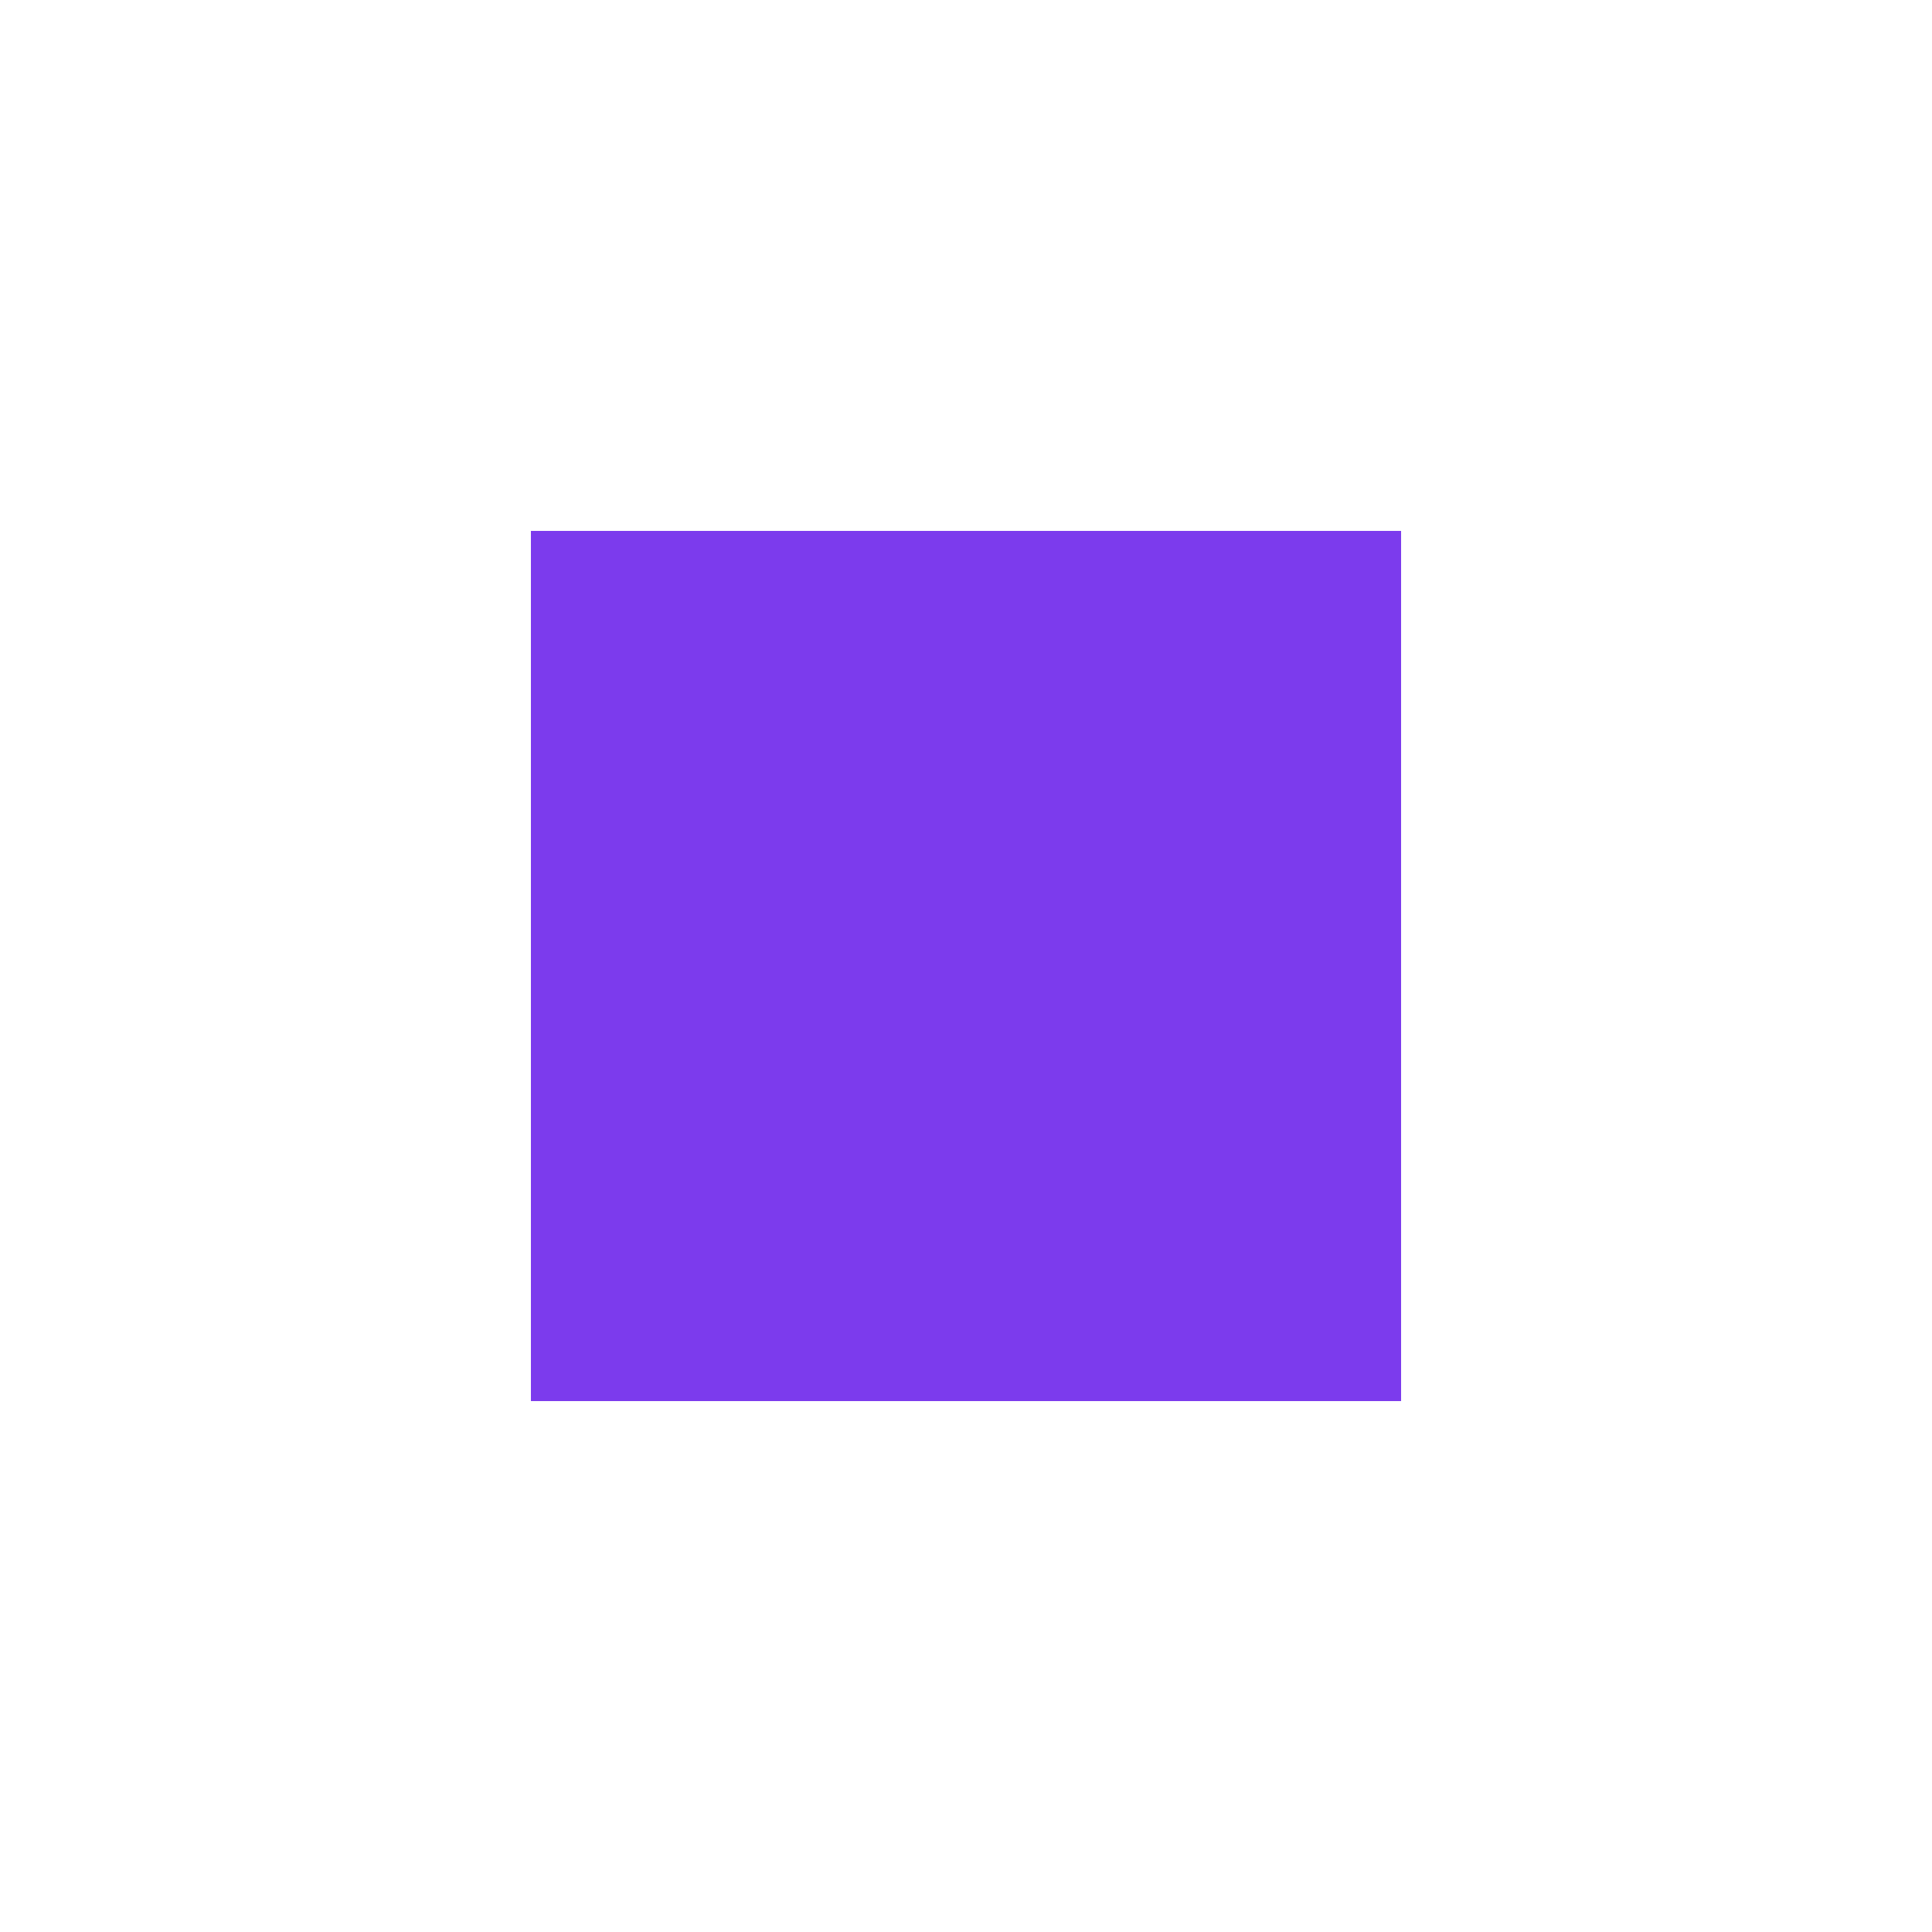
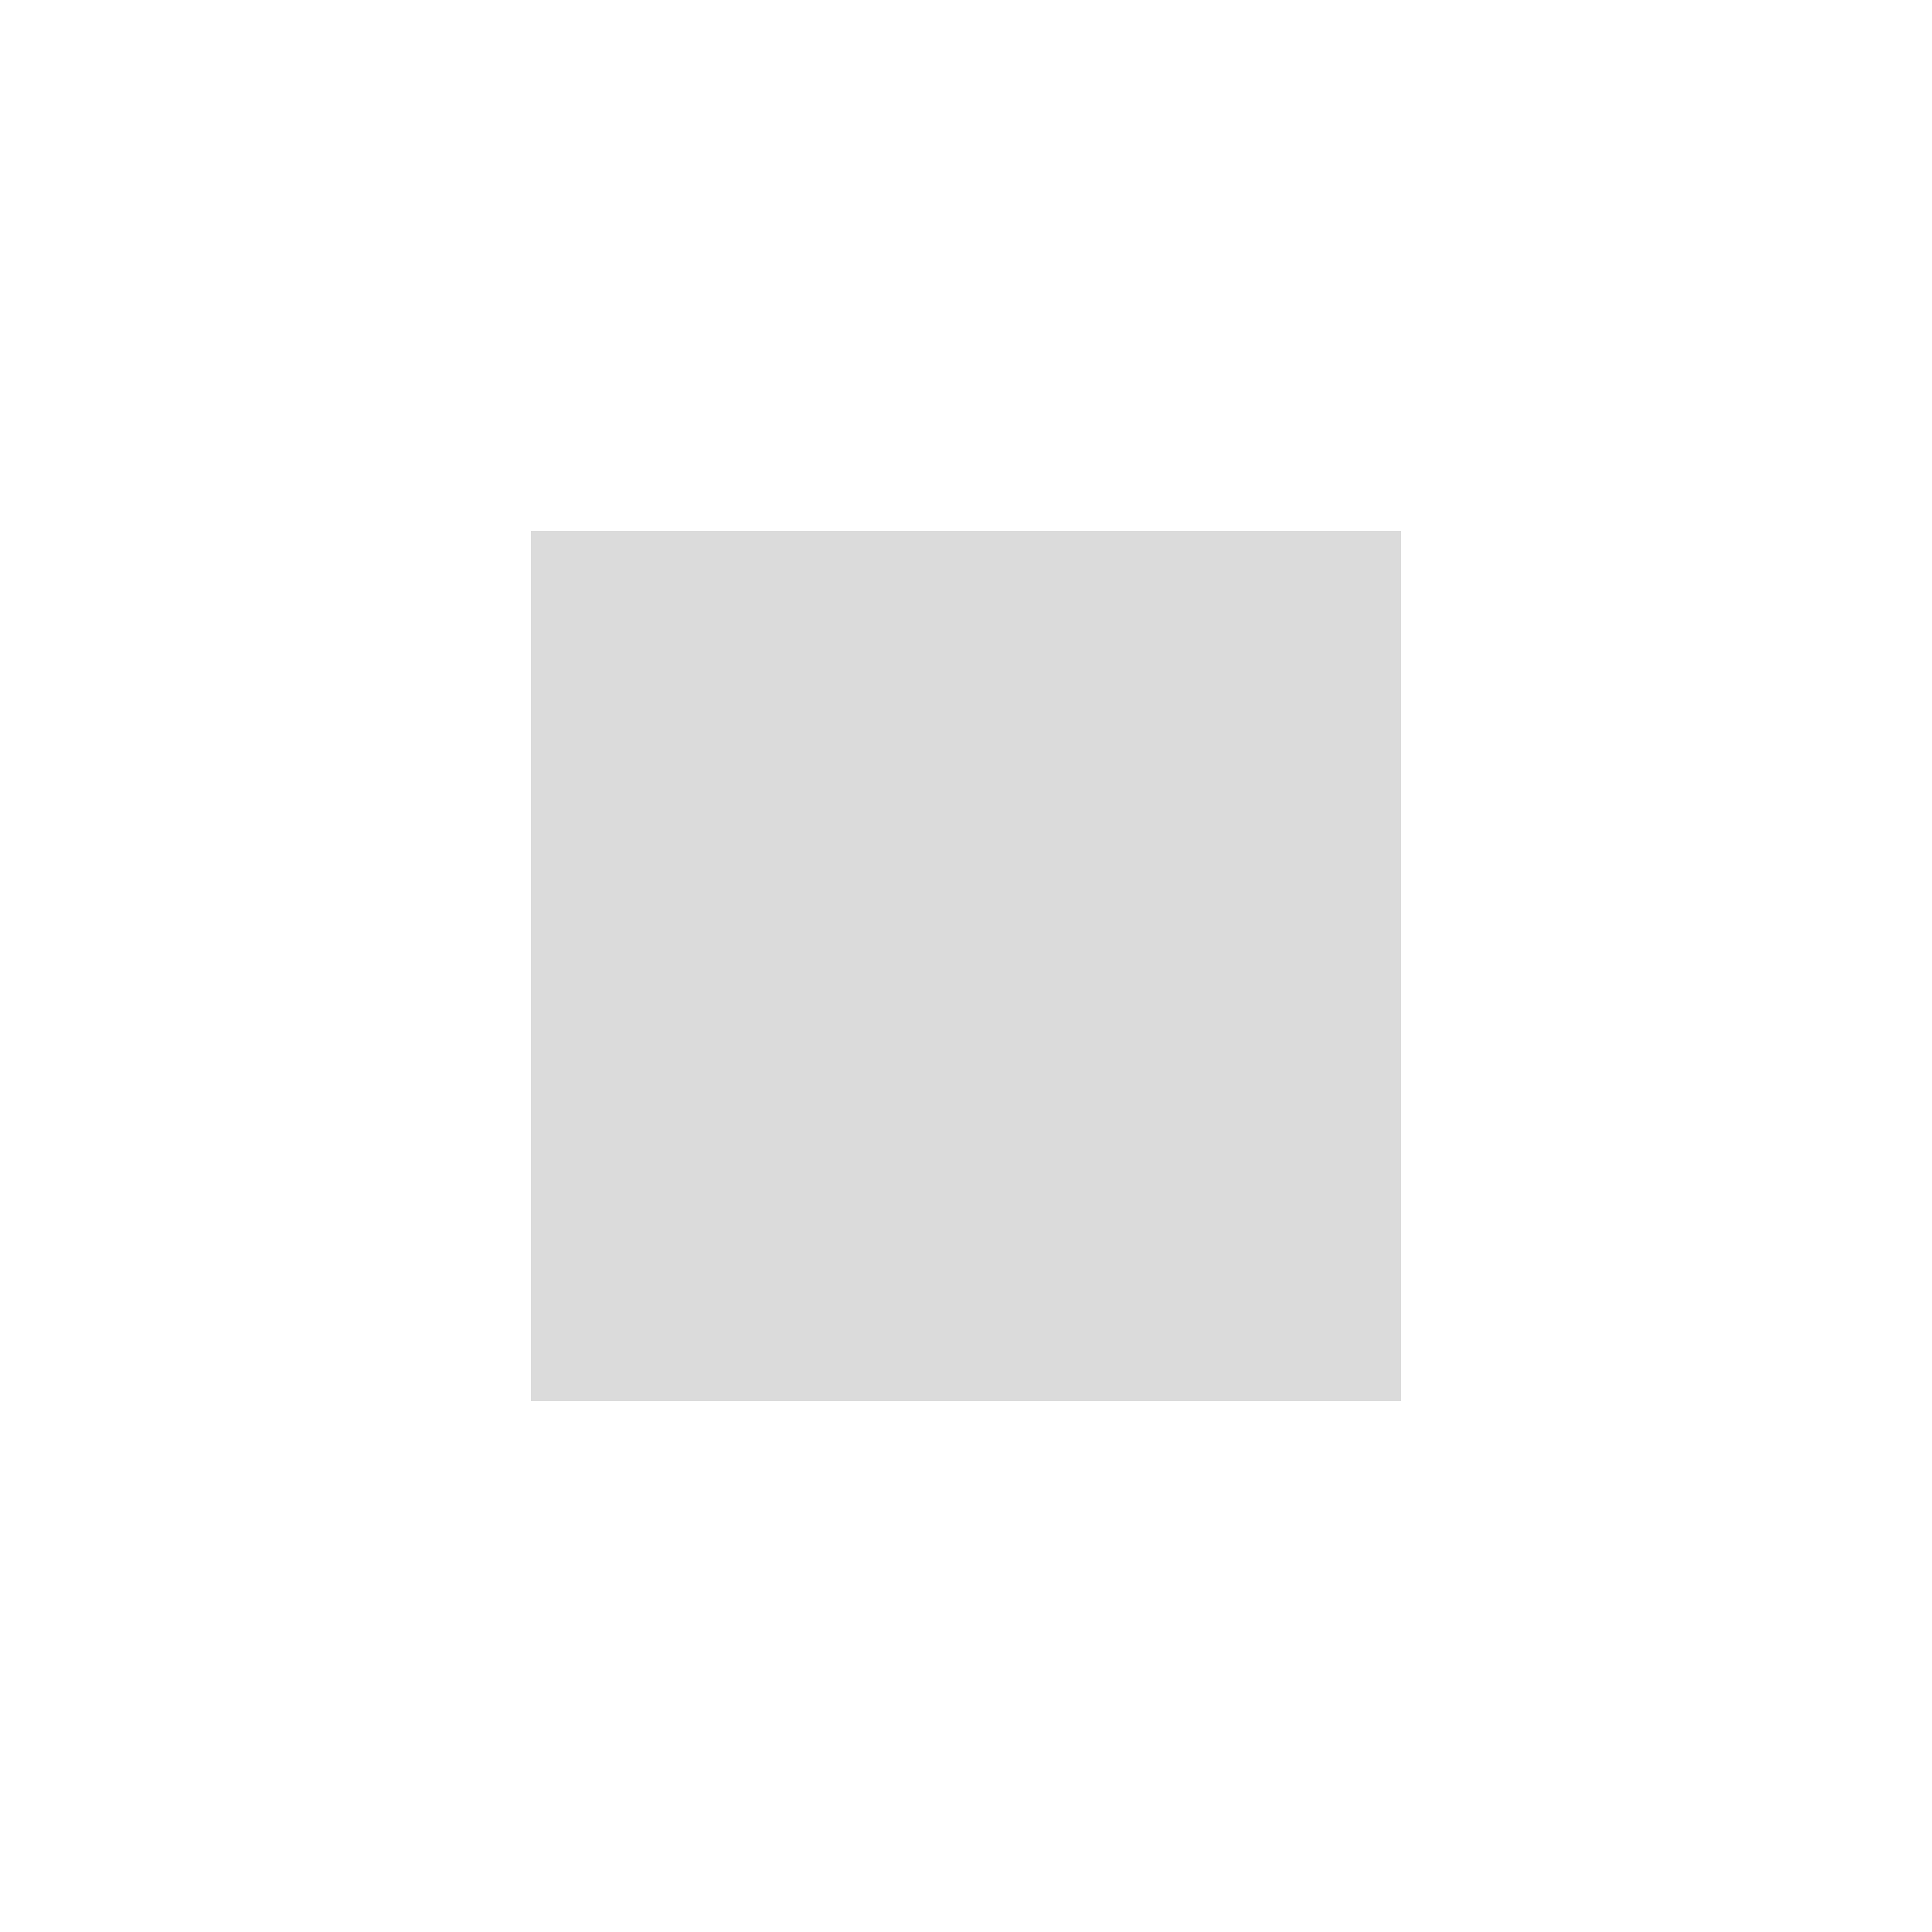
<svg xmlns="http://www.w3.org/2000/svg" width="64" height="64">
  <rect width="64" height="64" fill="white" />
  <filter id="f">
    <feFlood flood-color="#7c3aed" result="seed" />
-     <feConvolveMatrix in="seed" order="3" kernelMatrix="0 0 0 0 1 0 0 0 0" />
+     <feDiffuseLighting in="seed" surfaceScale="2" diffuseConstant="1" lighting-color="white">
+       <feDistantLight azimuth="225" elevation="45" />
+     </feDiffuseLighting>
  </filter>
  <rect x="20" y="20" width="24" height="24" fill="#16a34a" filter="url(#f)" />
</svg>
